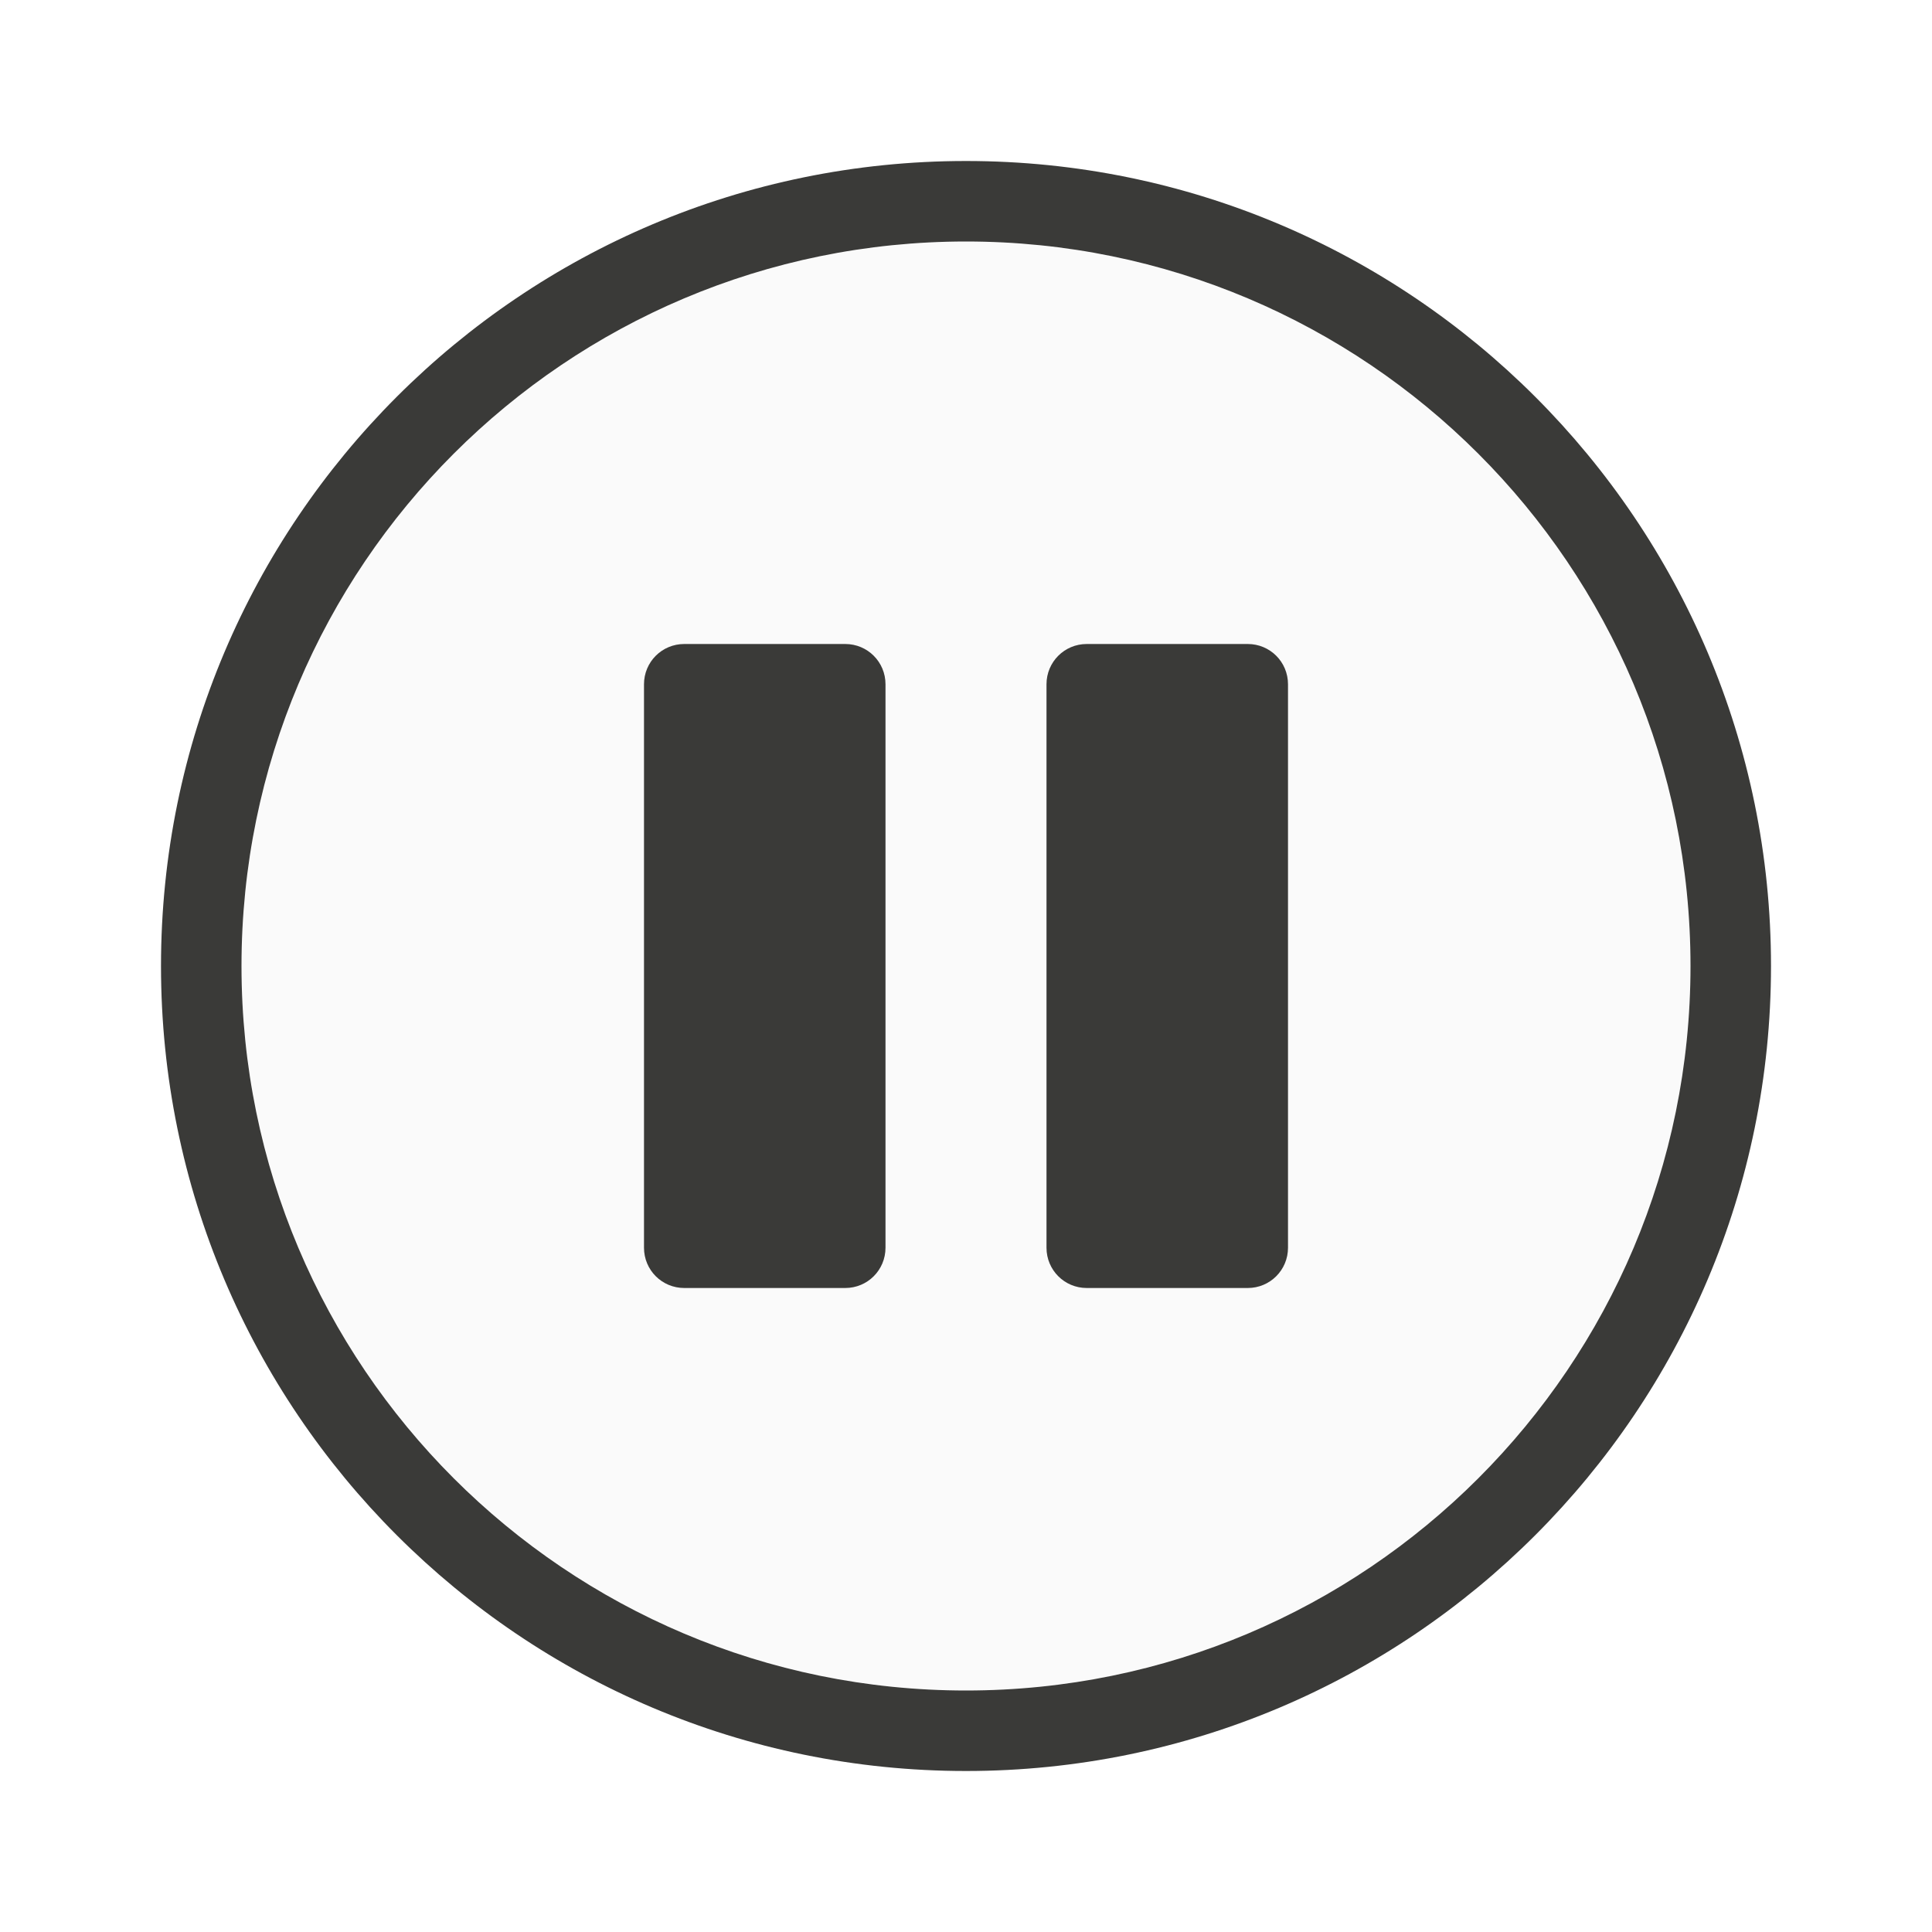
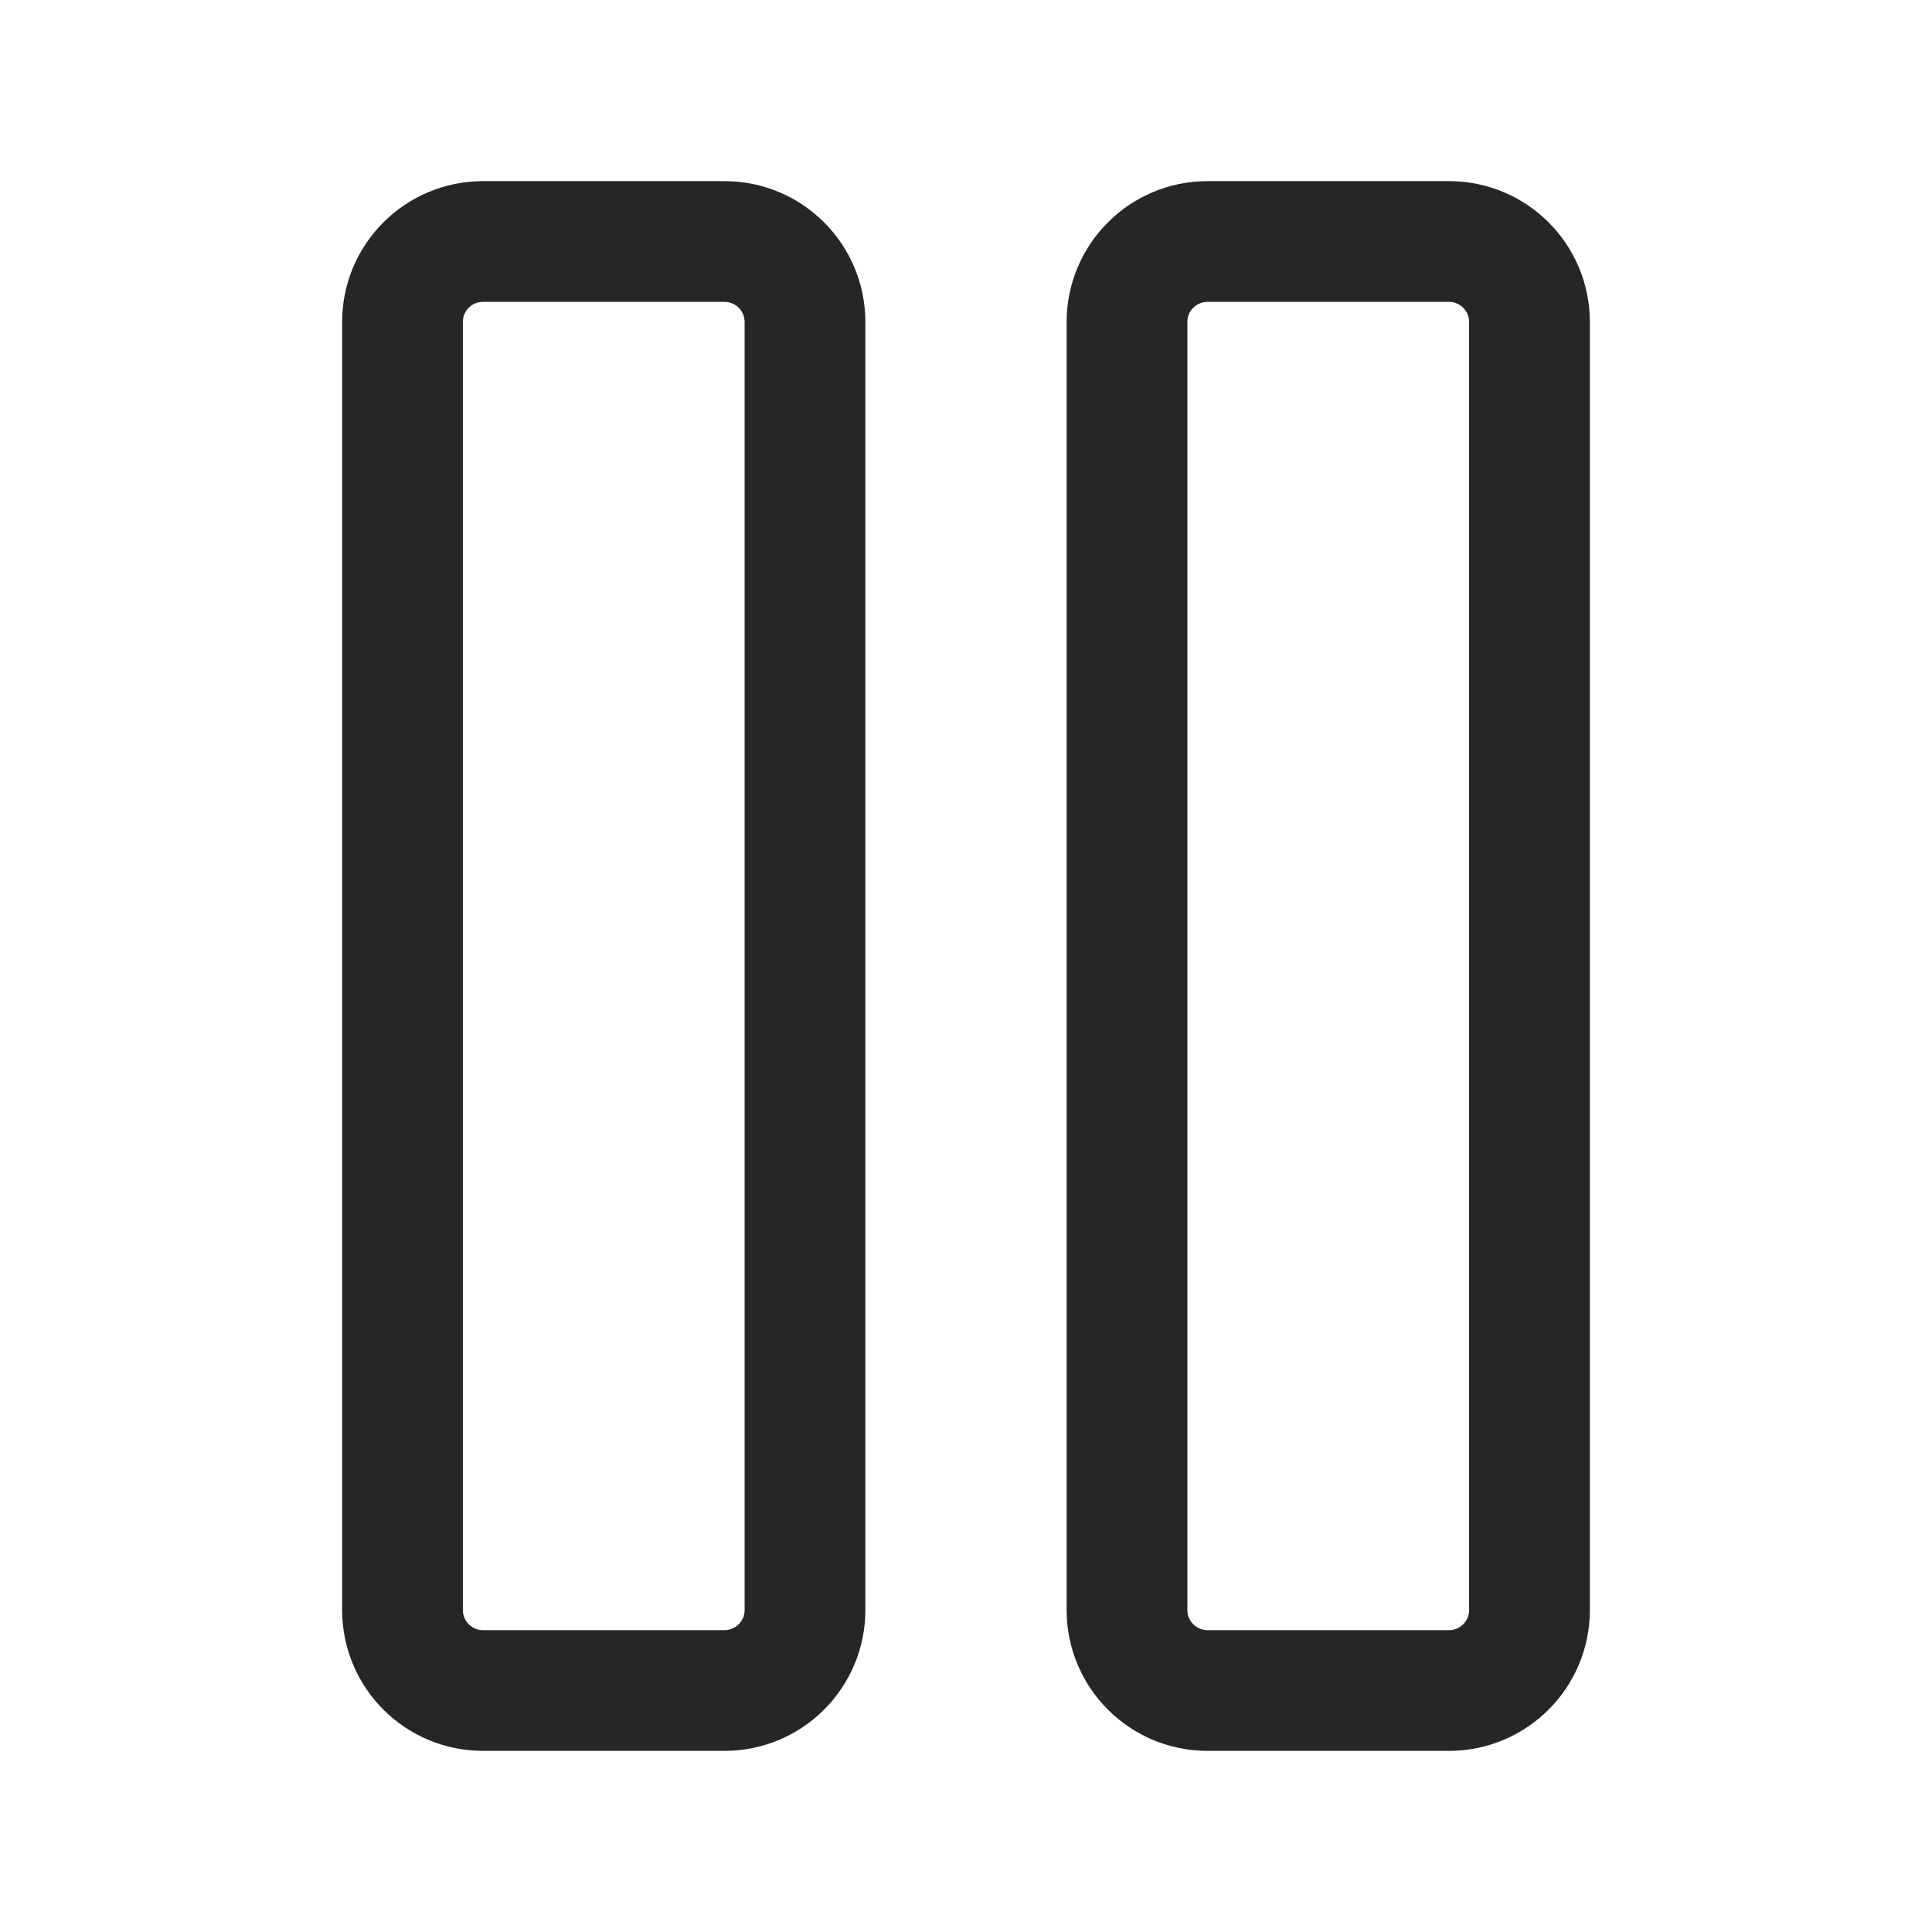
- <svg xmlns="http://www.w3.org/2000/svg" viewBox="0 0 24 24">
-   <path d="m21 12a9 9 0 0 1 -9 9 9 9 0 0 1 -9-9 9 9 0 0 1 9-9 9 9 0 0 1 9 9z" fill="#fafafa" />
-   <g fill="#3a3a38">
-     <path d="m12 2a10 10 0 0 0 -10 10 10 10 0 0 0 10 10 10 10 0 0 0 10-10 10 10 0 0 0 -10-10zm0 1a9 9 0 0 1 9 9 9 9 0 0 1 -9 9 9 9 0 0 1 -9-9 9 9 0 0 1 9-9z" />
-     <path d="m8.5 8c-.277 0-.5.223-.5.5v7c0 .277.223.5.5.5h2c.277 0 .5-.223.5-.5v-7c0-.277-.223-.5-.5-.5zm5 0c-.277 0-.5.223-.5.5v7c0 .277.223.5.5.5h2c.277 0 .5-.223.5-.5v-7c0-.277-.223-.5-.5-.5z" />
+ <svg xmlns="http://www.w3.org/2000/svg" width="24" height="24" viewBox="0 0 24 24">
+   <g transform="translate(0 0) scale(1)" fill="none" stroke="#262626" stroke-width="1.5" stroke-linecap="round" stroke-linejoin="round">
+     <rect x="14" y="3" width="5" height="18" rx="1" />
+     <rect x="5" y="3" width="5" height="18" rx="1" />
  </g>
</svg>
